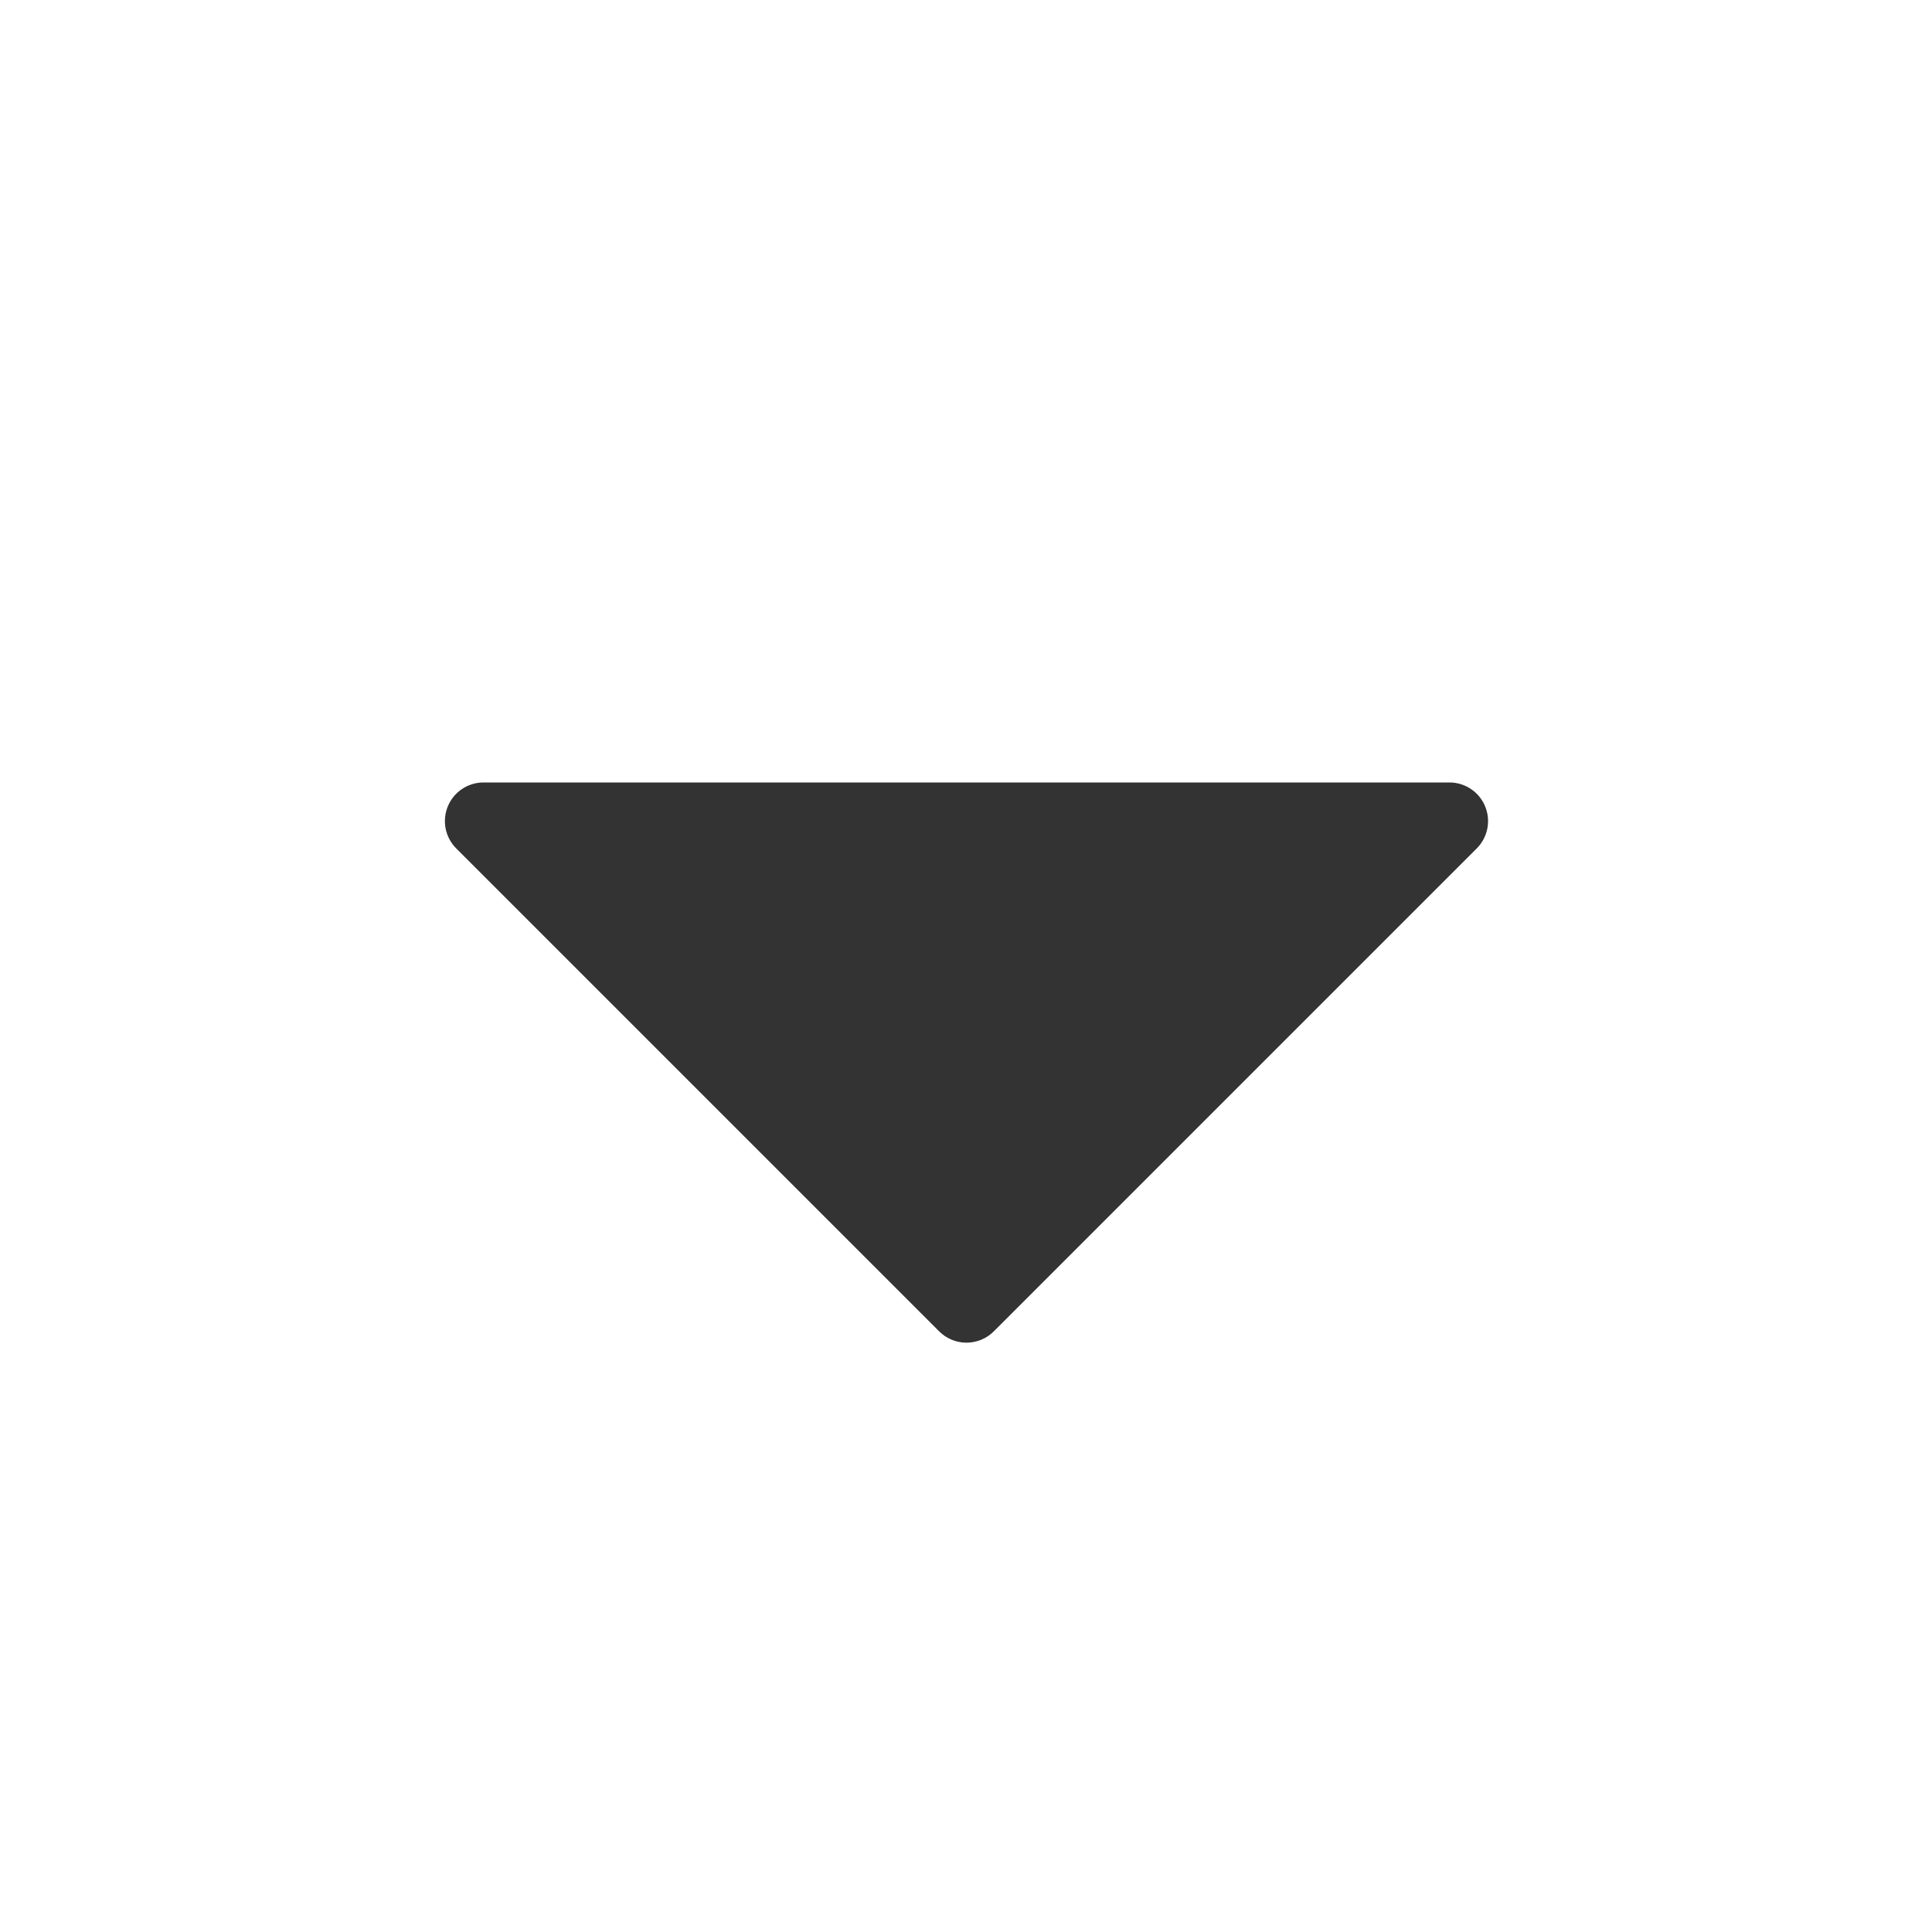
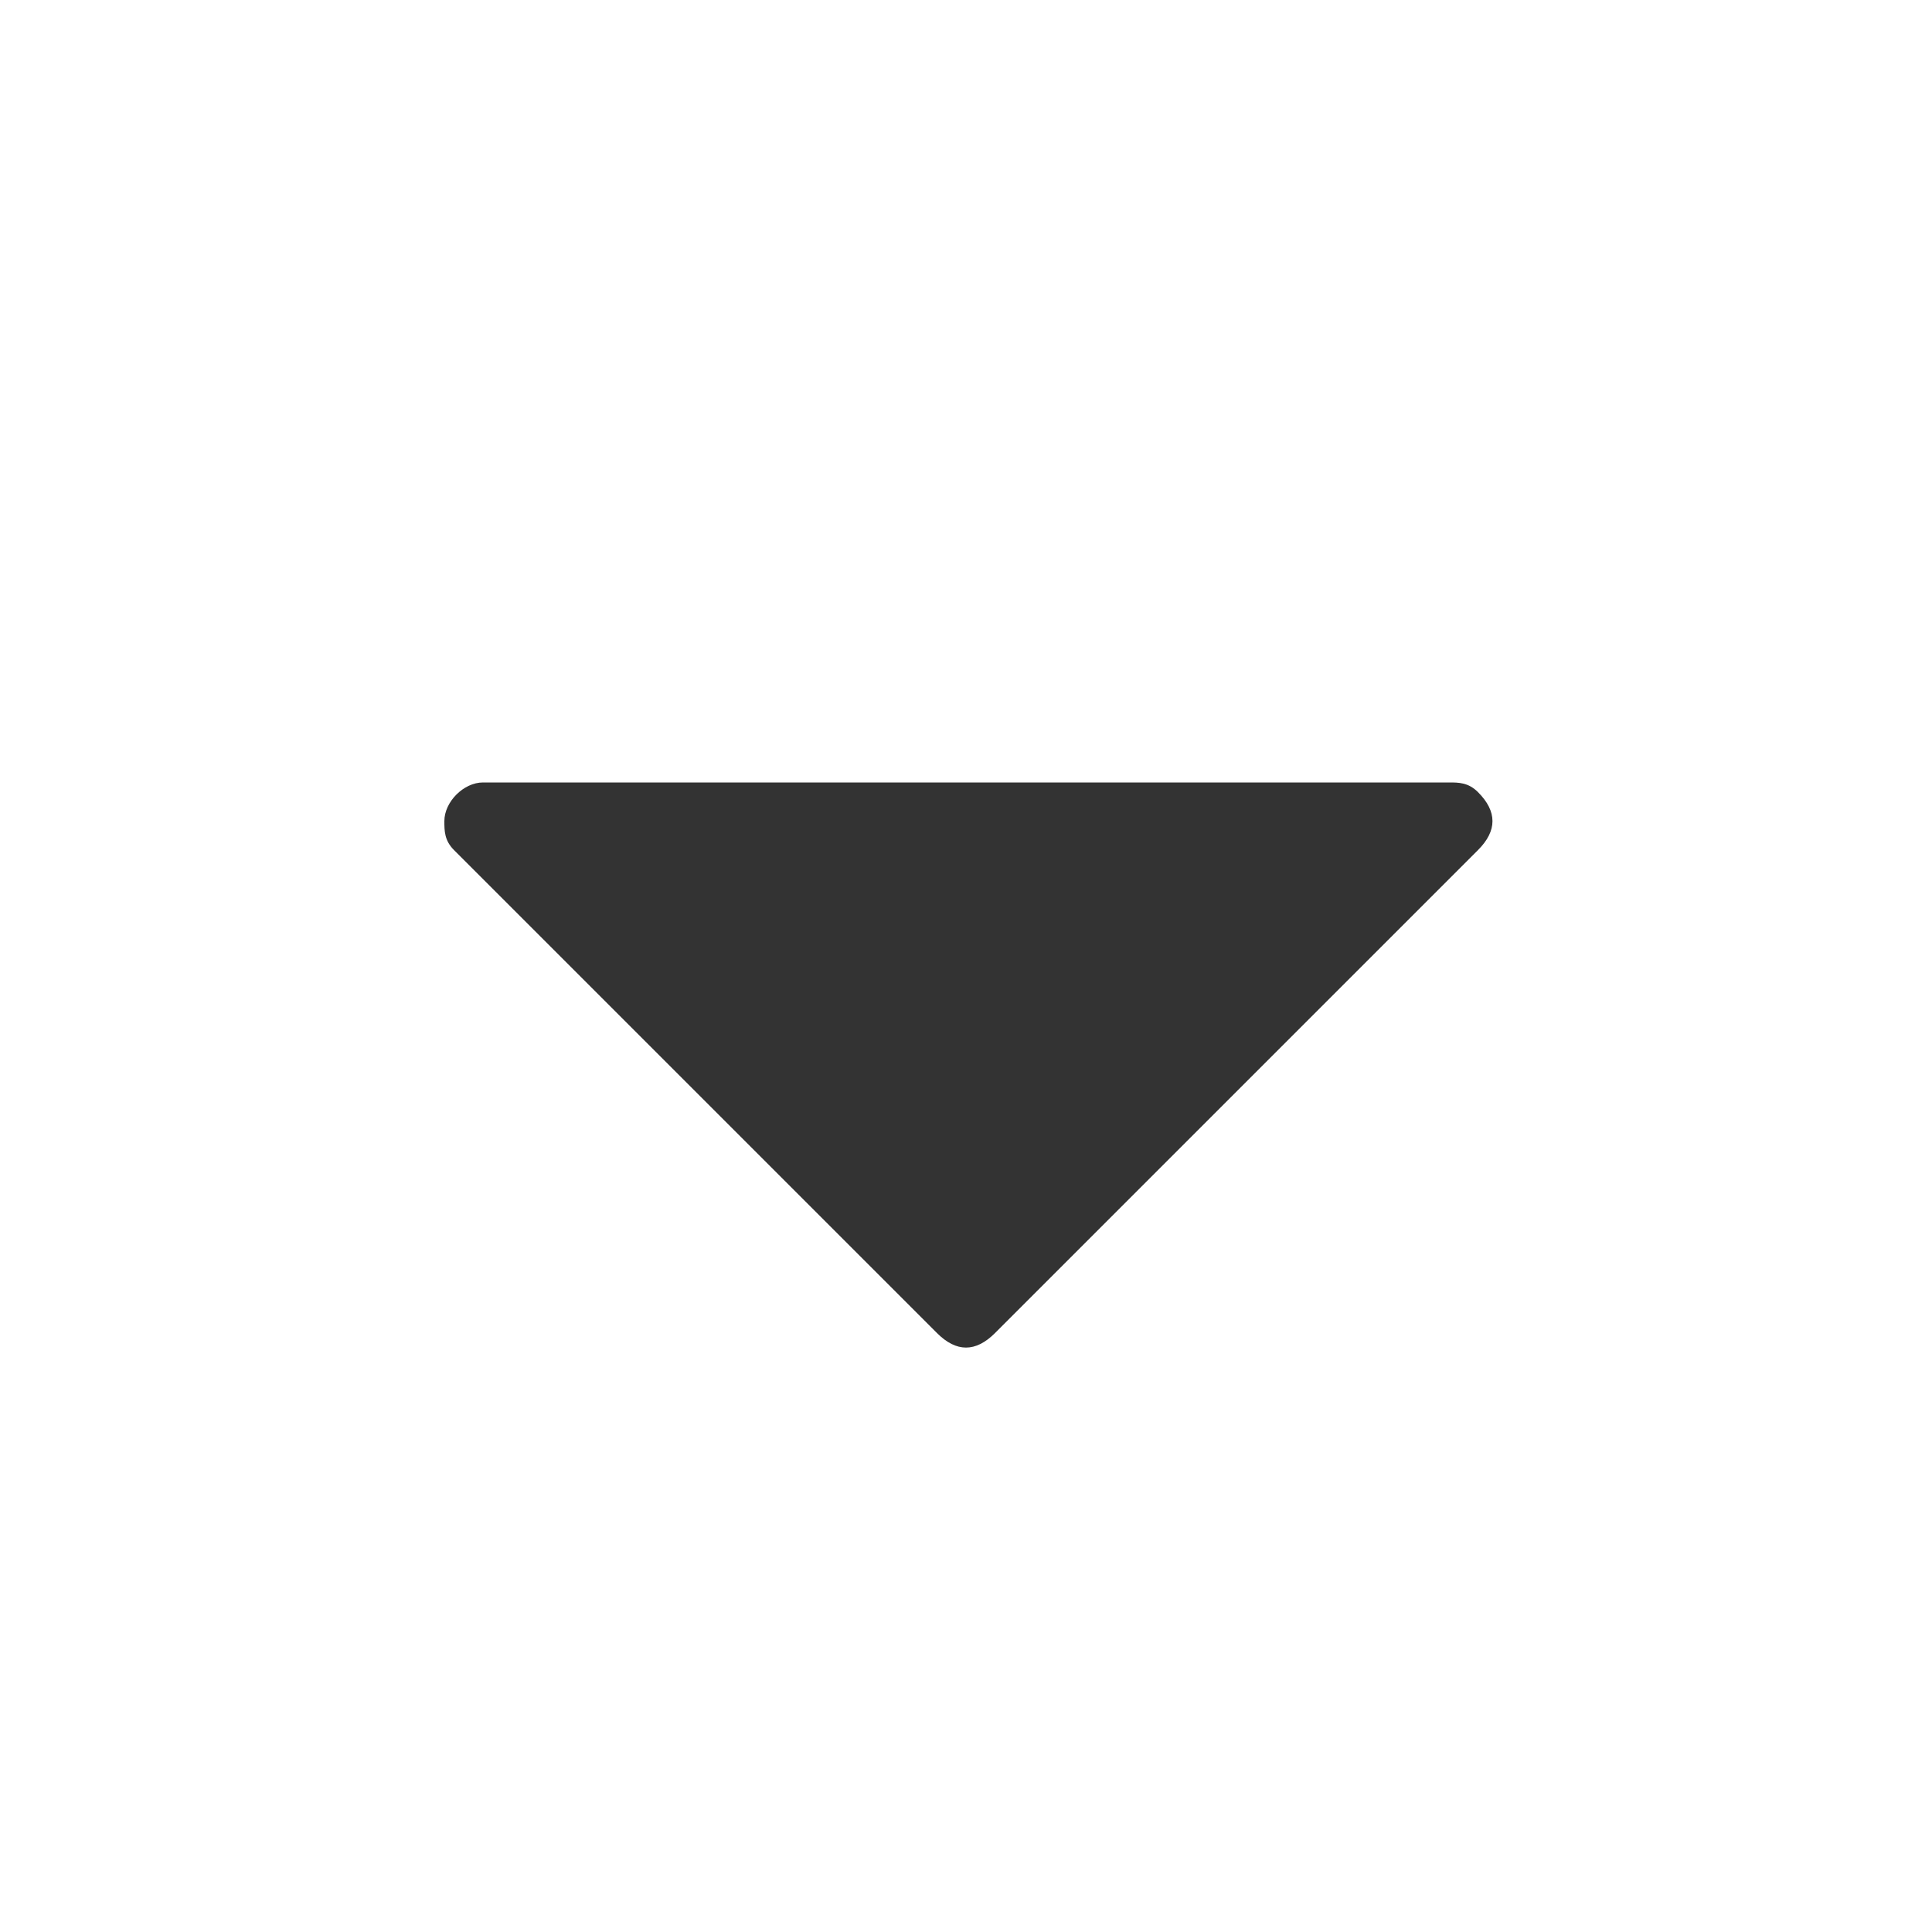
- <svg xmlns="http://www.w3.org/2000/svg" id="icon" viewBox="0 0 20 20">
-   <path d="M4.72,8.78l5,5a0.4,0.4,0,0,0,.57,0l5-5A0.4,0.4,0,0,0,15,8.1H5A0.4,0.4,0,0,0,4.72,8.78Z" fill="#333333" />
-   <rect width="20" height="20" fill="none" />
+ <svg xmlns="http://www.w3.org/2000/svg" fill="#333333" height="20" width="20" viewBox="0 0 20 20">
+   <path d="M4.7,8.8l5,5c0.2,0.2,0.4,0.2,0.6,0c0,0,0,0,0,0l5-5c0.2-0.2,0.2-0.4,0-0.6c-0.1-0.1-0.2-0.1-0.3-0.1H5c-0.2,0-0.4,0.2-0.4,0.4C4.6,8.6,4.6,8.7,4.7,8.8z" />
</svg>
